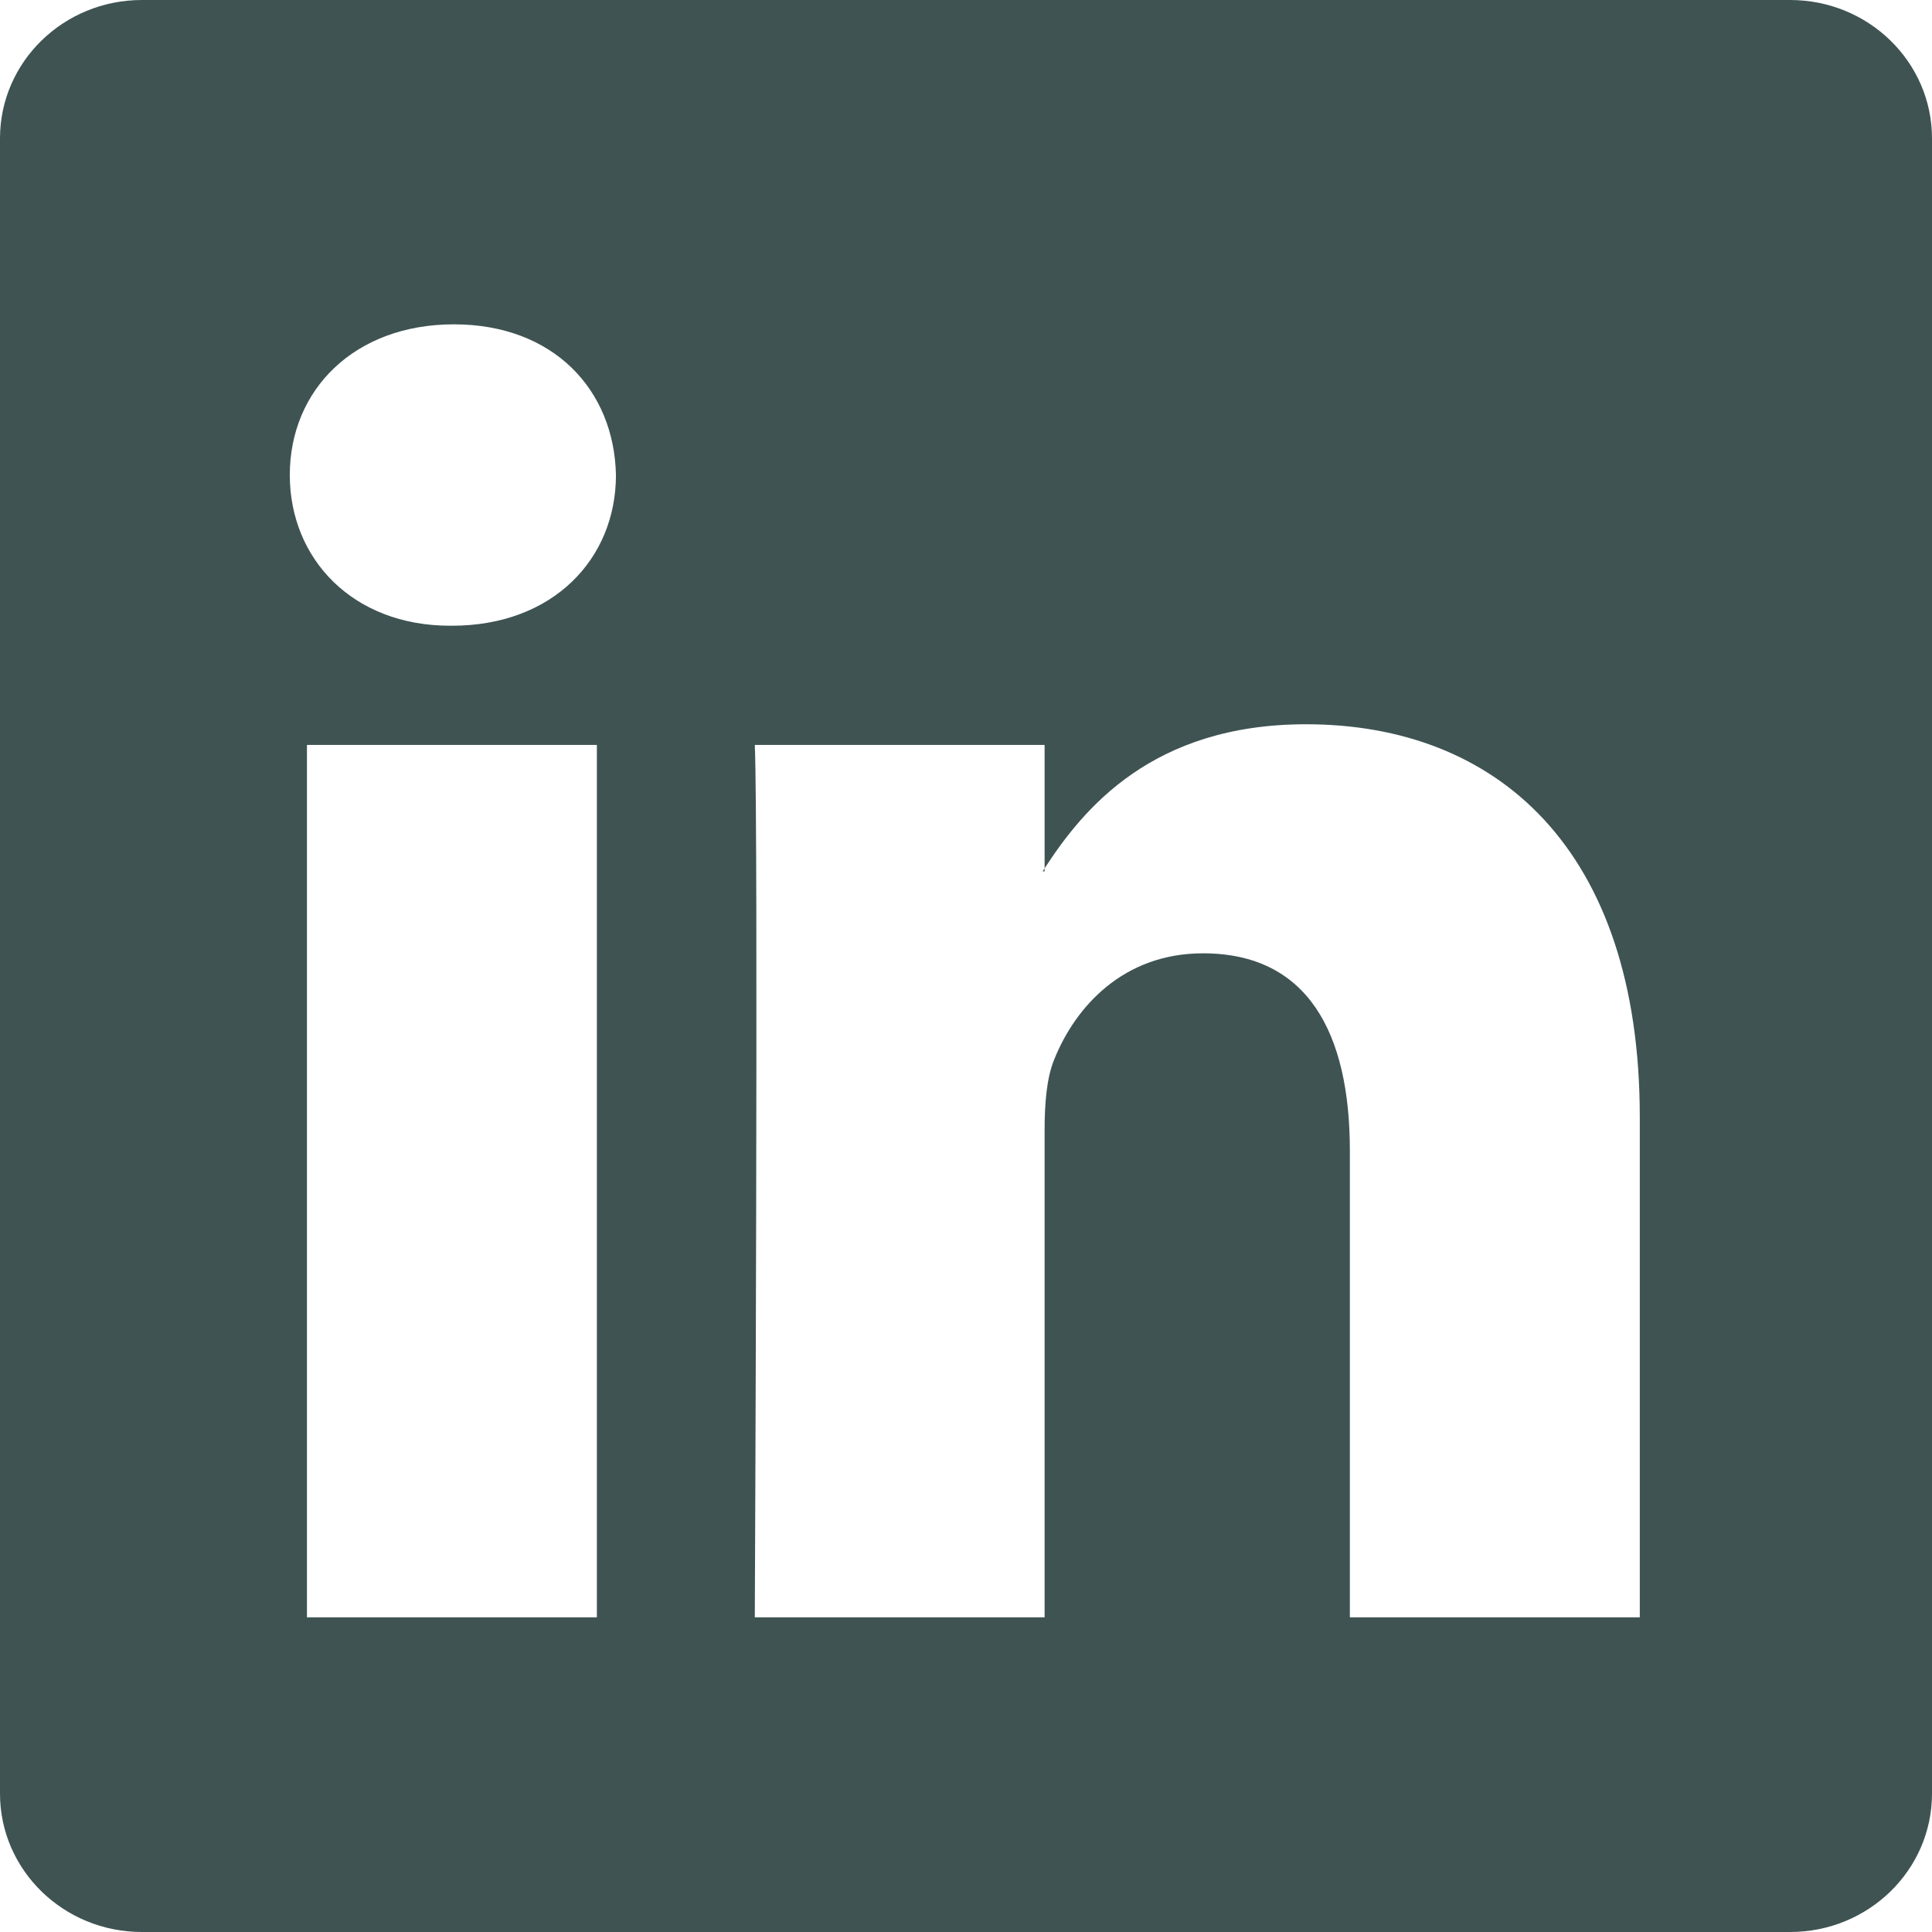
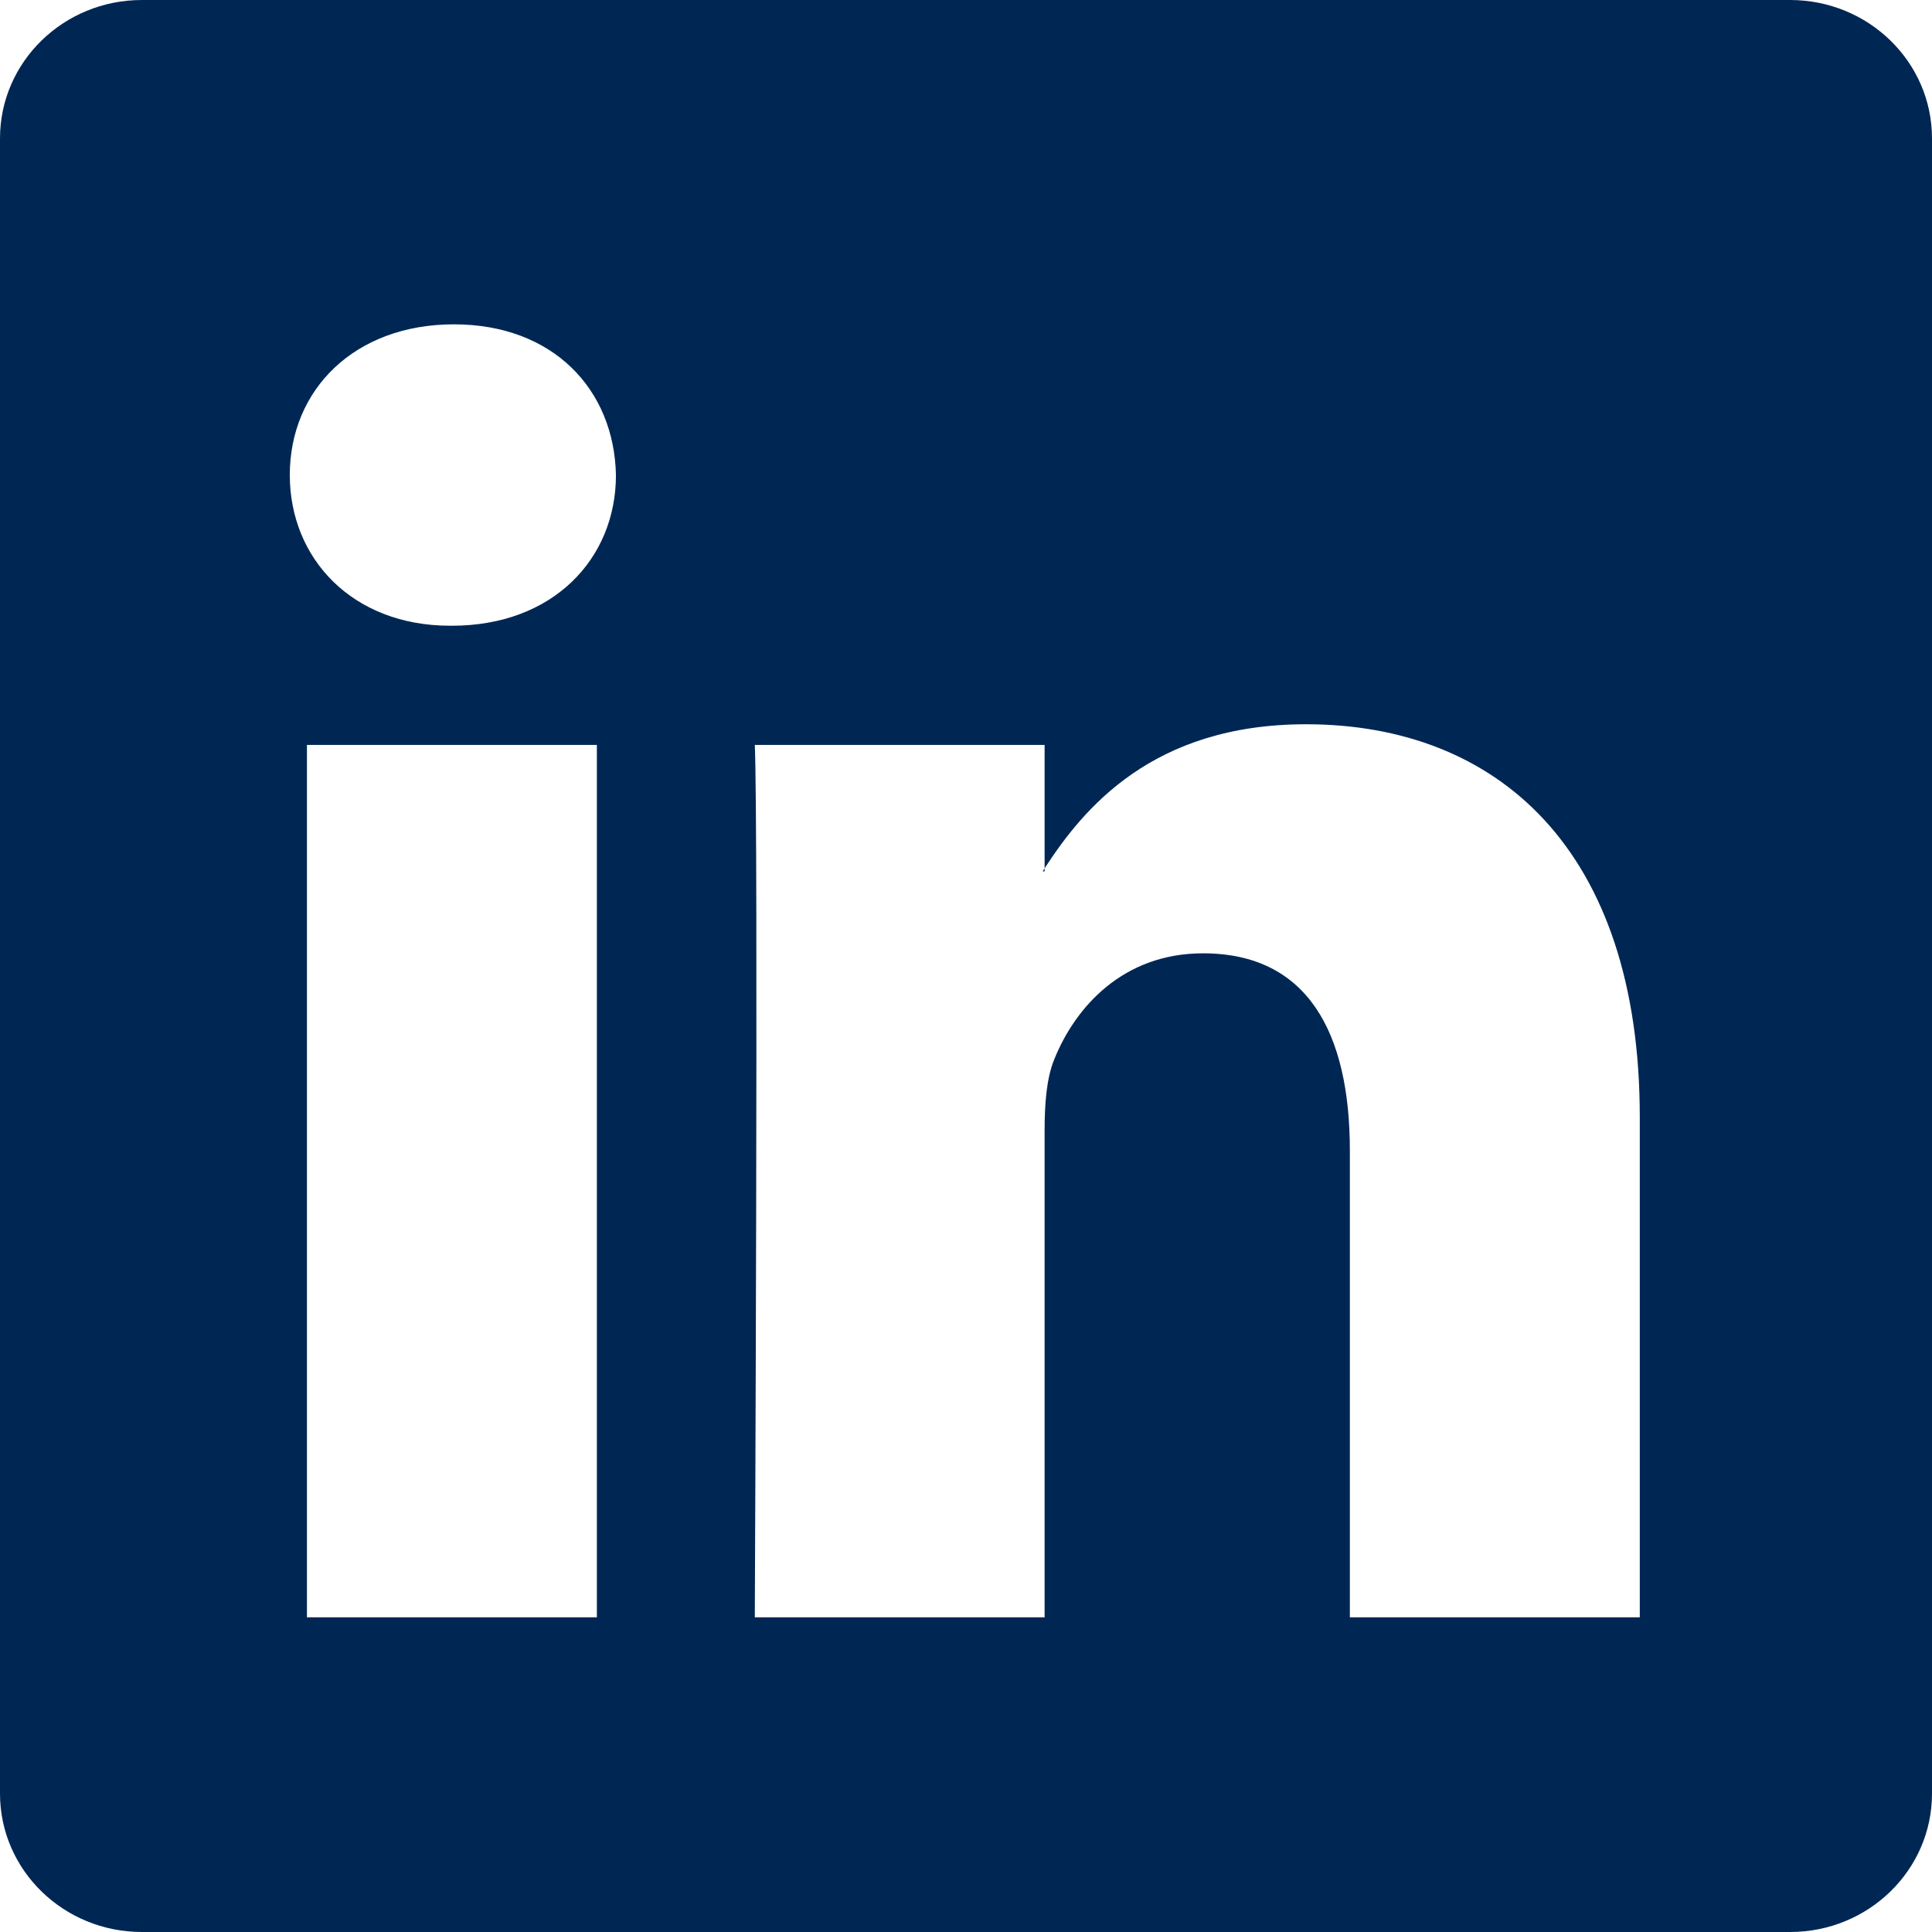
- <svg xmlns="http://www.w3.org/2000/svg" width="16" height="16" fill="#3f5353" class="bi bi-linkedin" viewBox="0 0 16 16">
+ <svg xmlns="http://www.w3.org/2000/svg" width="16" height="16" fill="#002754" class="bi bi-linkedin" viewBox="0 0 16 16">
  <path d="M0 1.146C0 .513.526 0 1.175 0h13.65C15.474 0 16 .513 16 1.146v13.708c0 .633-.526 1.146-1.175 1.146H1.175C.526 16 0 15.487 0 14.854zm4.943 12.248V6.169H2.542v7.225zm-1.2-8.212c.837 0 1.358-.554 1.358-1.248-.015-.709-.52-1.248-1.342-1.248S2.4 3.226 2.4 3.934c0 .694.521 1.248 1.327 1.248zm4.908 8.212V9.359c0-.216.016-.432.08-.586.173-.431.568-.878 1.232-.878.869 0 1.216.662 1.216 1.634v3.865h2.401V9.25c0-2.22-1.184-3.252-2.764-3.252-1.274 0-1.845.7-2.165 1.193v.025h-.016l.016-.025V6.169h-2.4c.03.678 0 7.225 0 7.225z" />
</svg>
